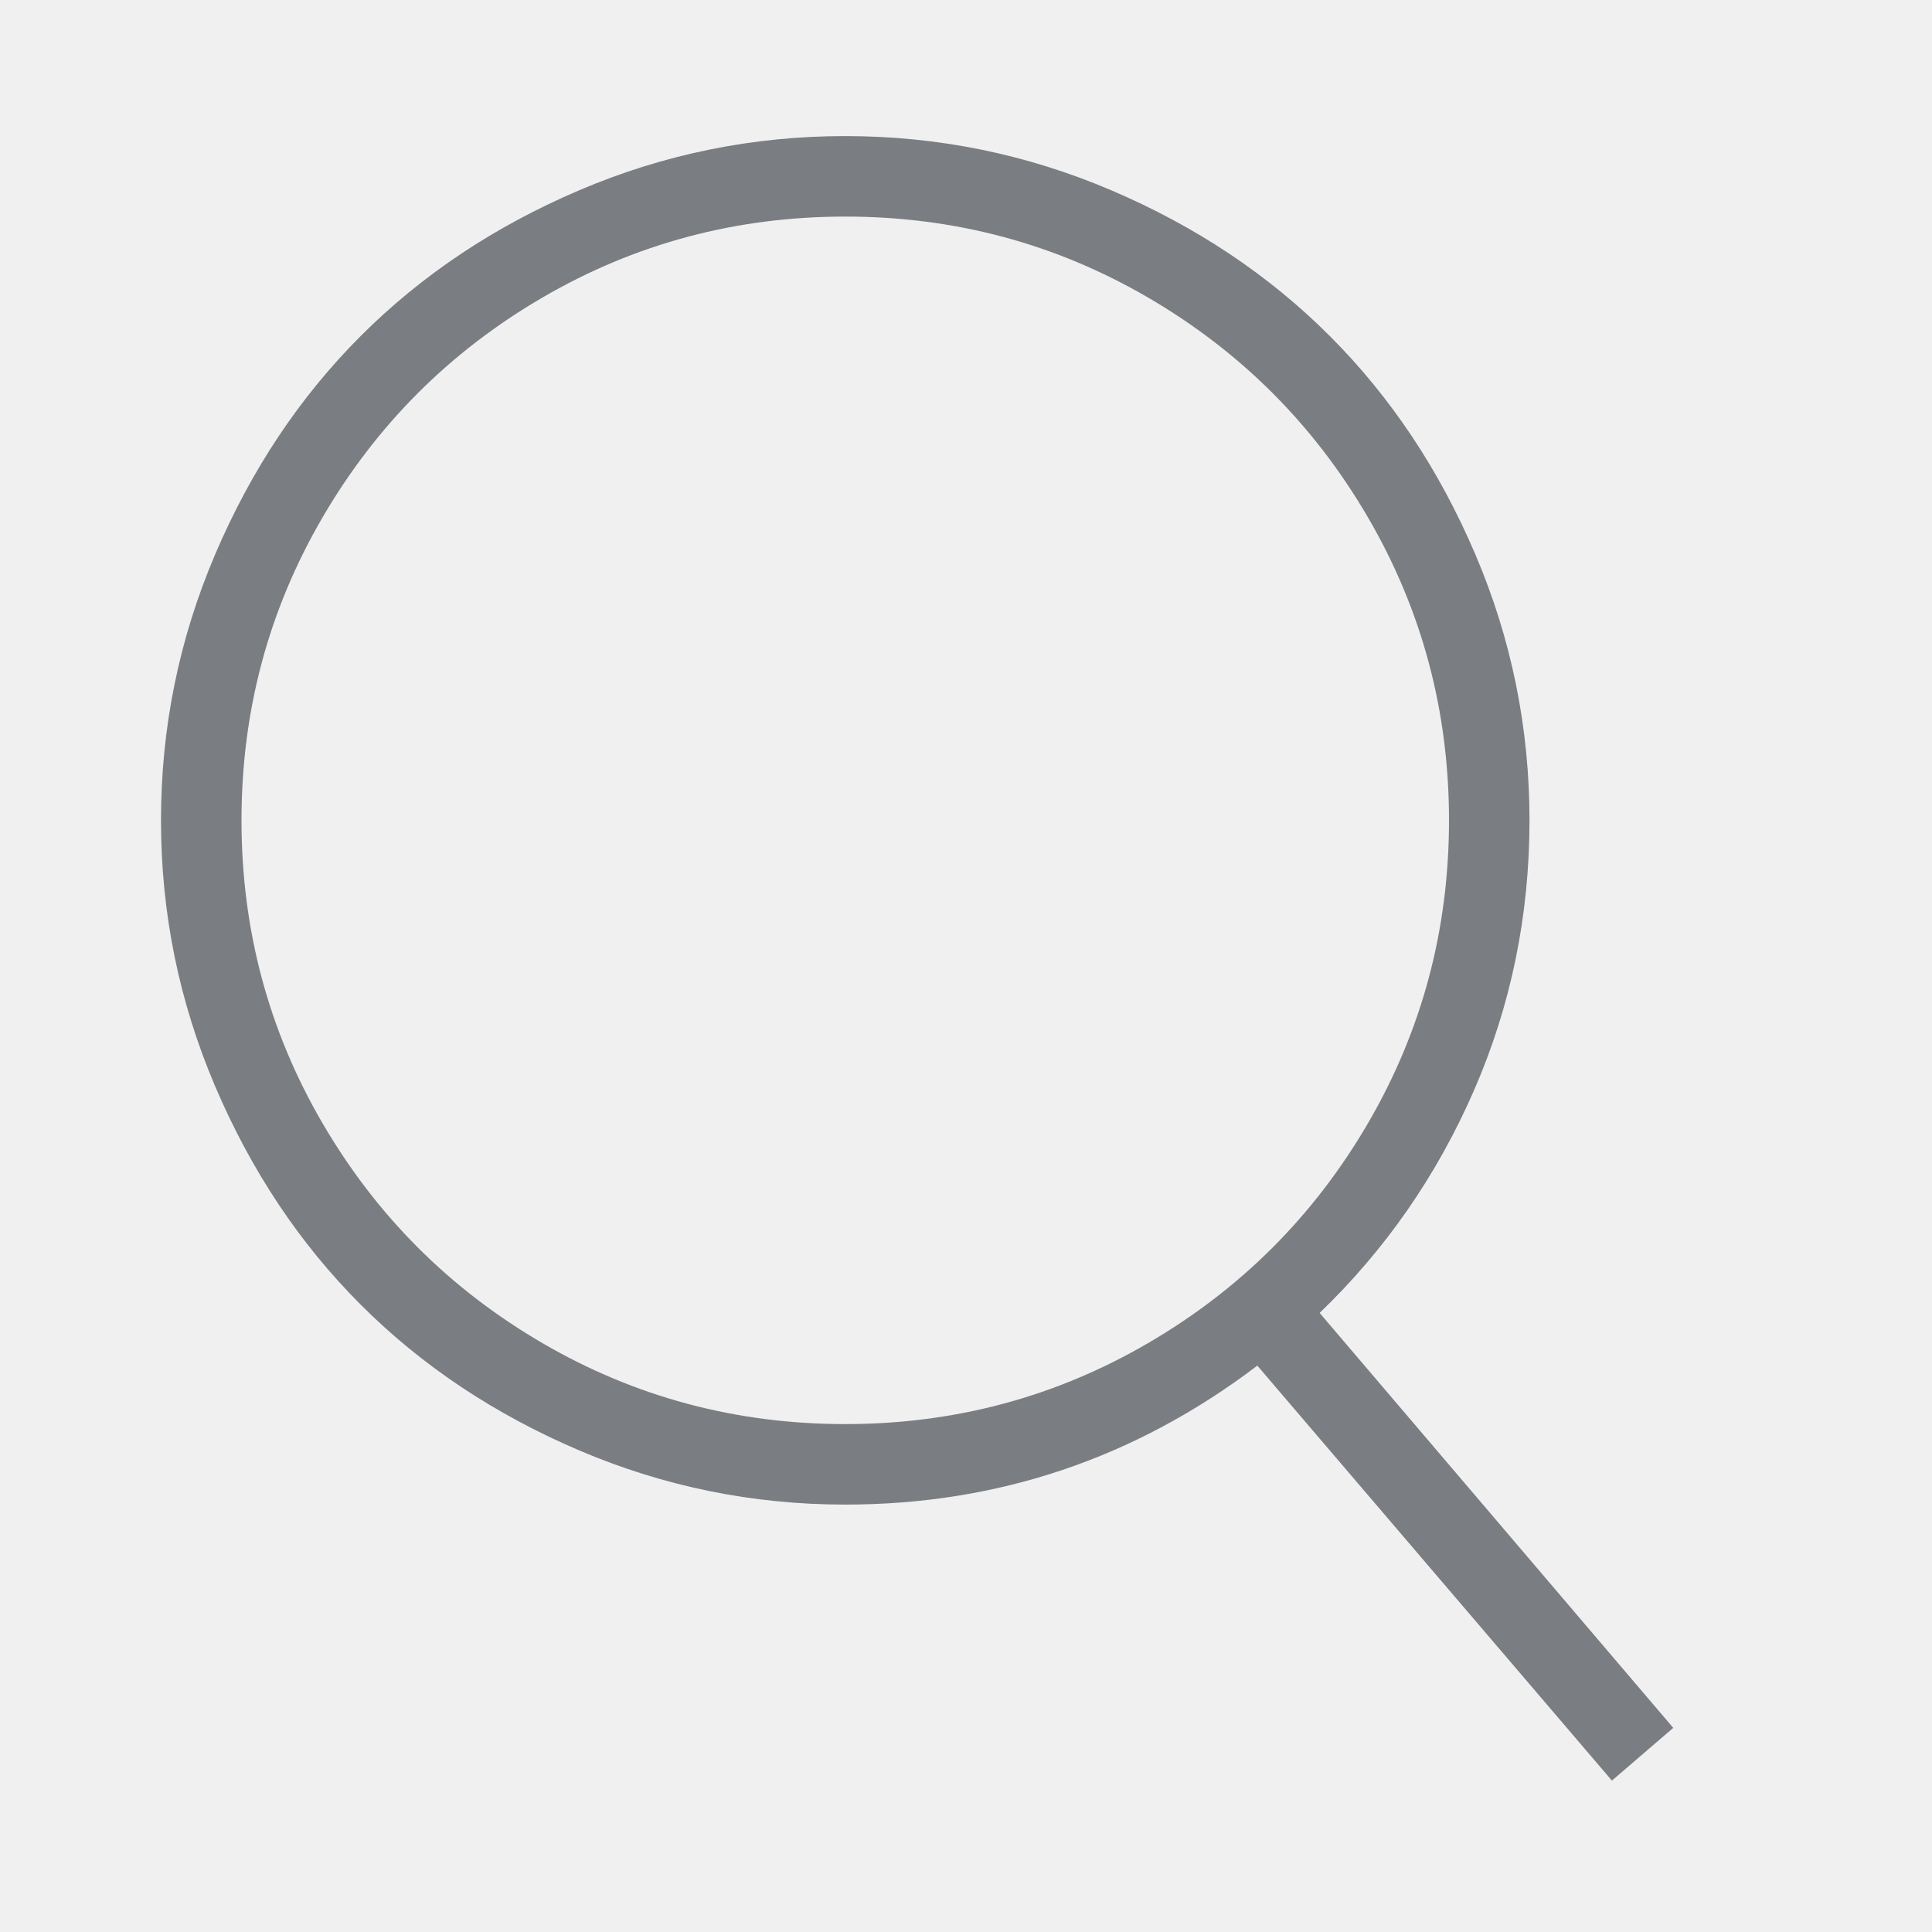
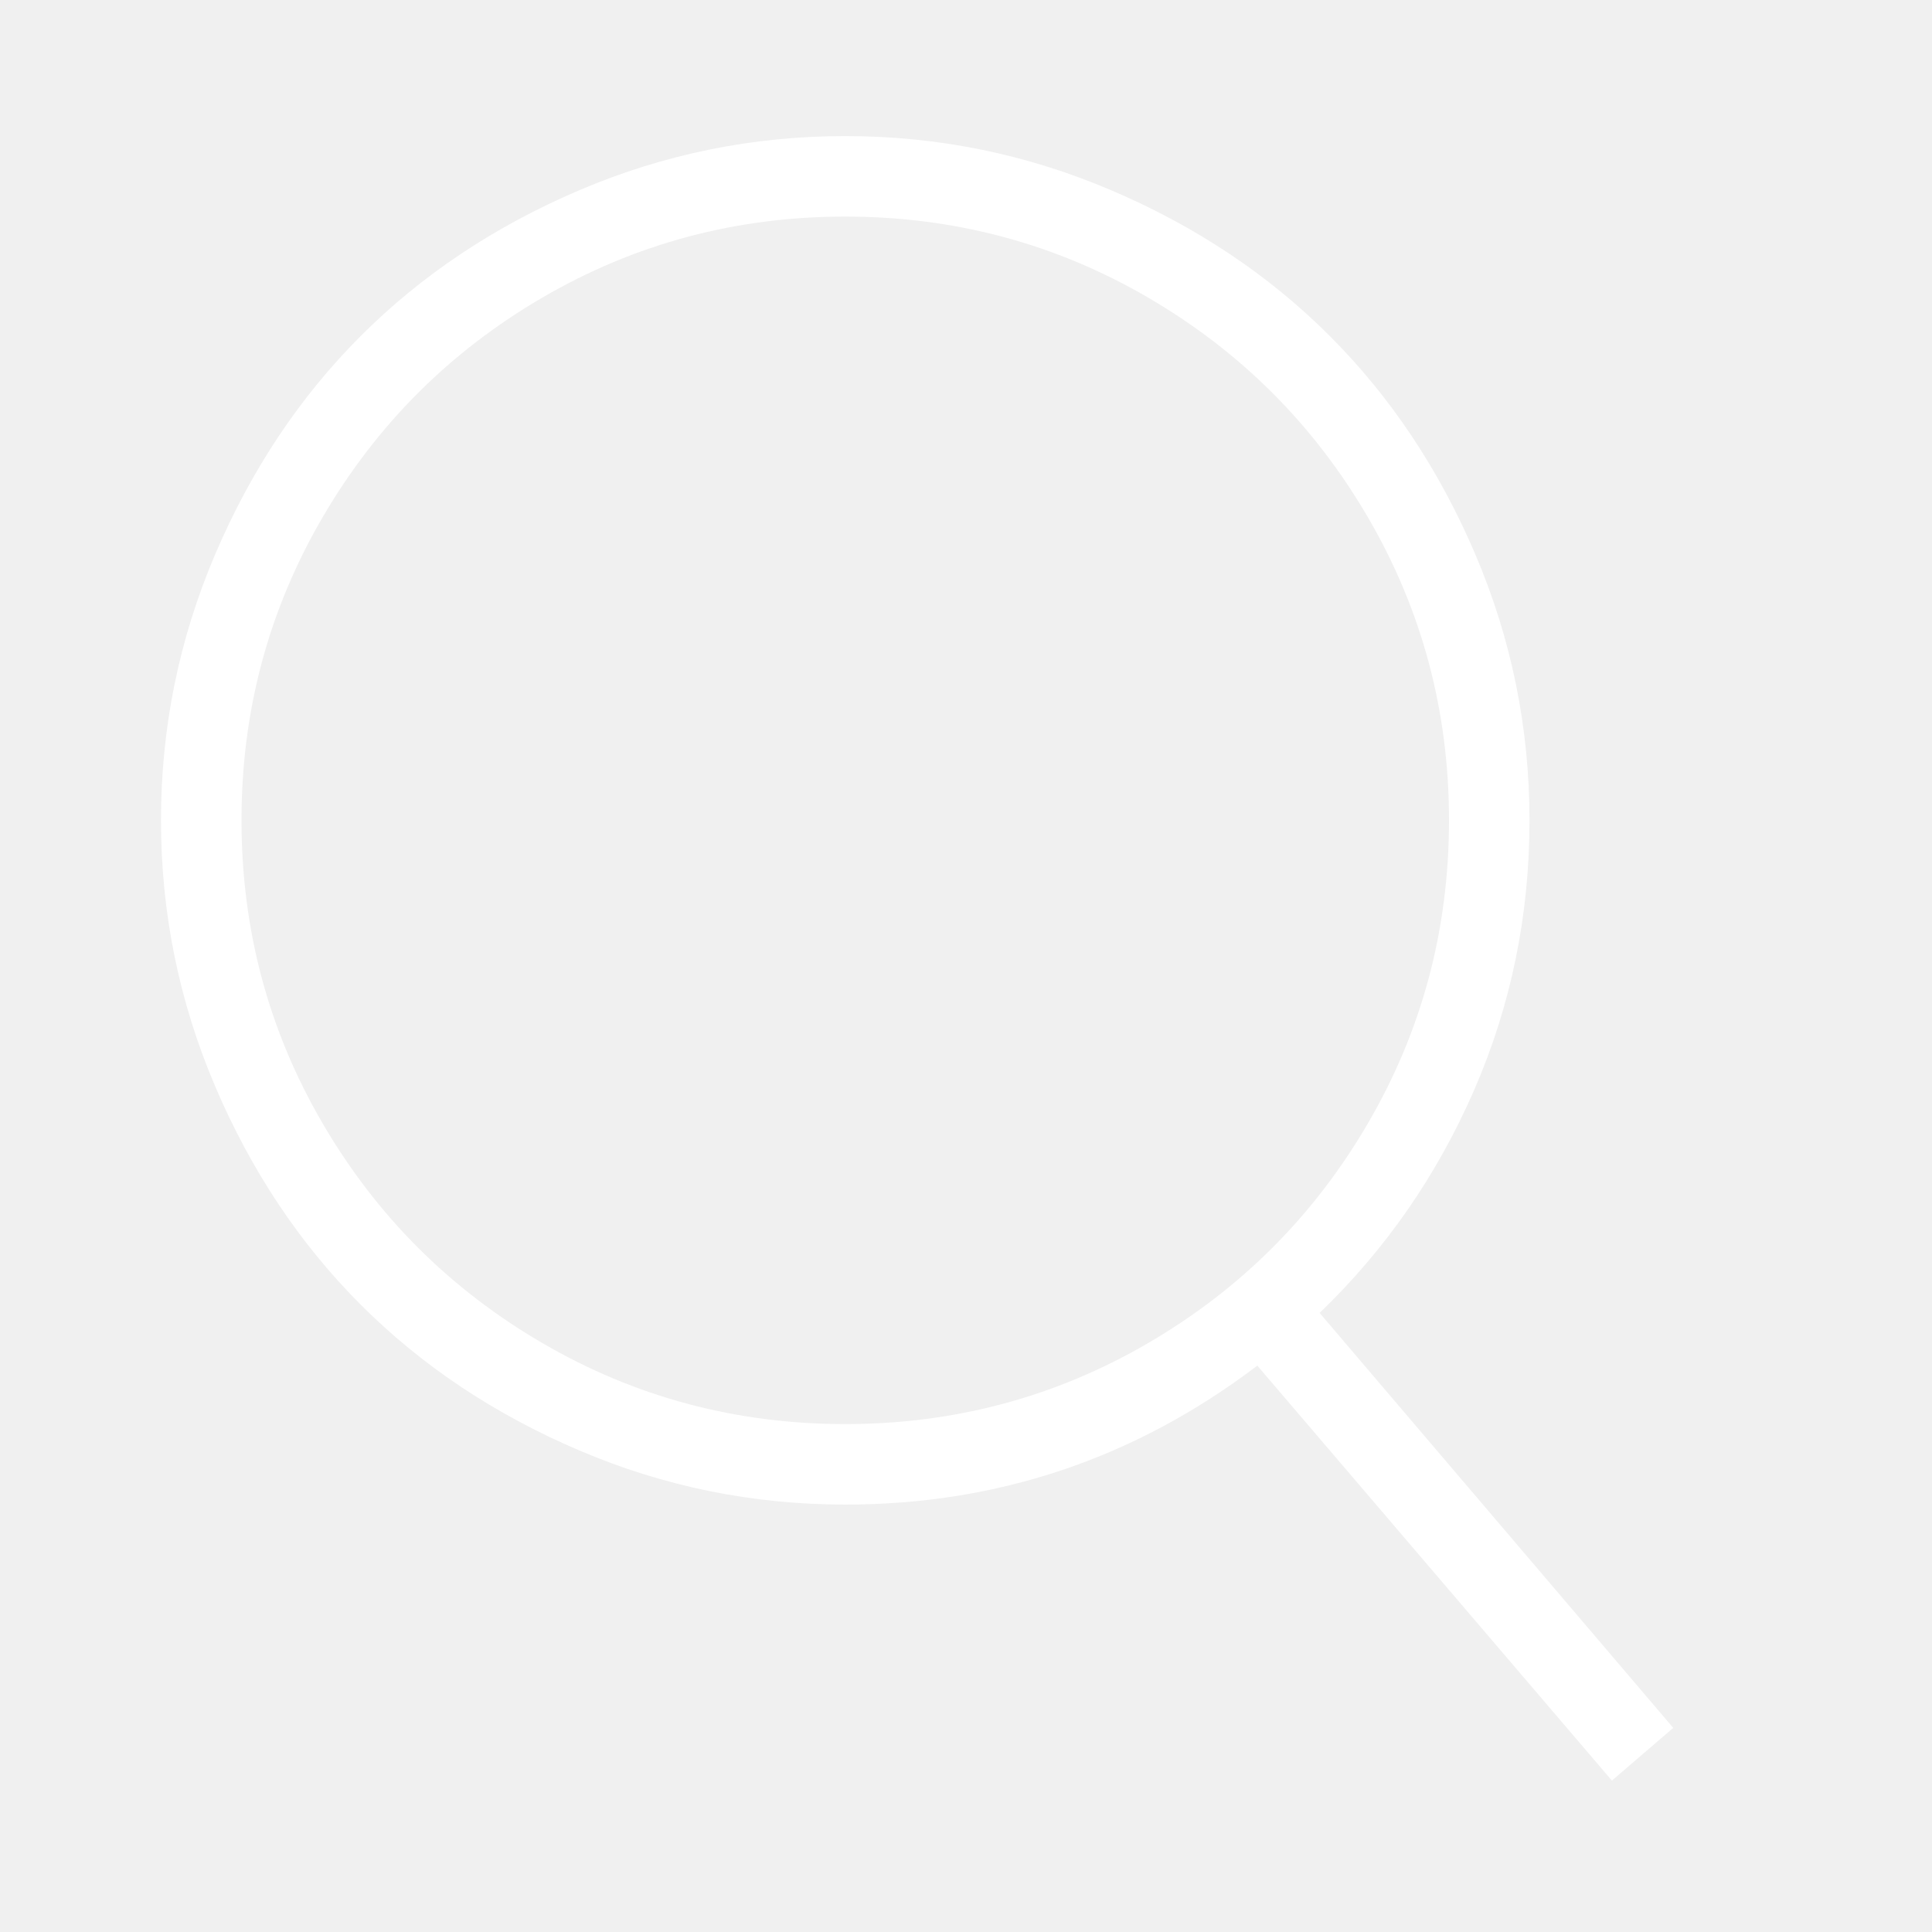
<svg xmlns="http://www.w3.org/2000/svg" viewBox="0 0 512 512">
-   <path d="M349.714 347.937l93.714 109.969-16.254 13.969-93.969-109.969q-48.508 36.825-109.207 36.825-36.826 0-70.476-14.349t-57.905-38.603-38.603-57.905-14.349-70.476 14.349-70.476 38.603-57.905 57.905-38.603 70.476-14.349 70.476 14.349 57.905 38.603 38.603 57.905 14.349 70.476q0 37.841-14.73 71.619t-40.889 58.921zM224 377.397q43.428 0 80.254-21.461t58.286-58.286 21.461-80.254-21.461-80.254-58.286-58.285-80.254-21.46-80.254 21.46-58.285 58.285-21.46 80.254 21.46 80.254 58.285 58.286 80.254 21.461z" fill="#7A7D81" fill-rule="evenodd" />
+   <path d="M349.714 347.937l93.714 109.969-16.254 13.969-93.969-109.969q-48.508 36.825-109.207 36.825-36.826 0-70.476-14.349t-57.905-38.603-38.603-57.905-14.349-70.476 14.349-70.476 38.603-57.905 57.905-38.603 70.476-14.349 70.476 14.349 57.905 38.603 38.603 57.905 14.349 70.476q0 37.841-14.73 71.619t-40.889 58.921zM224 377.397q43.428 0 80.254-21.461t58.286-58.286 21.461-80.254-21.461-80.254-58.286-58.285-80.254-21.46-80.254 21.46-58.285 58.285-21.46 80.254 21.46 80.254 58.285 58.286 80.254 21.461z" fill="#FFFFFF" fill-rule="evenodd" />
</svg>
